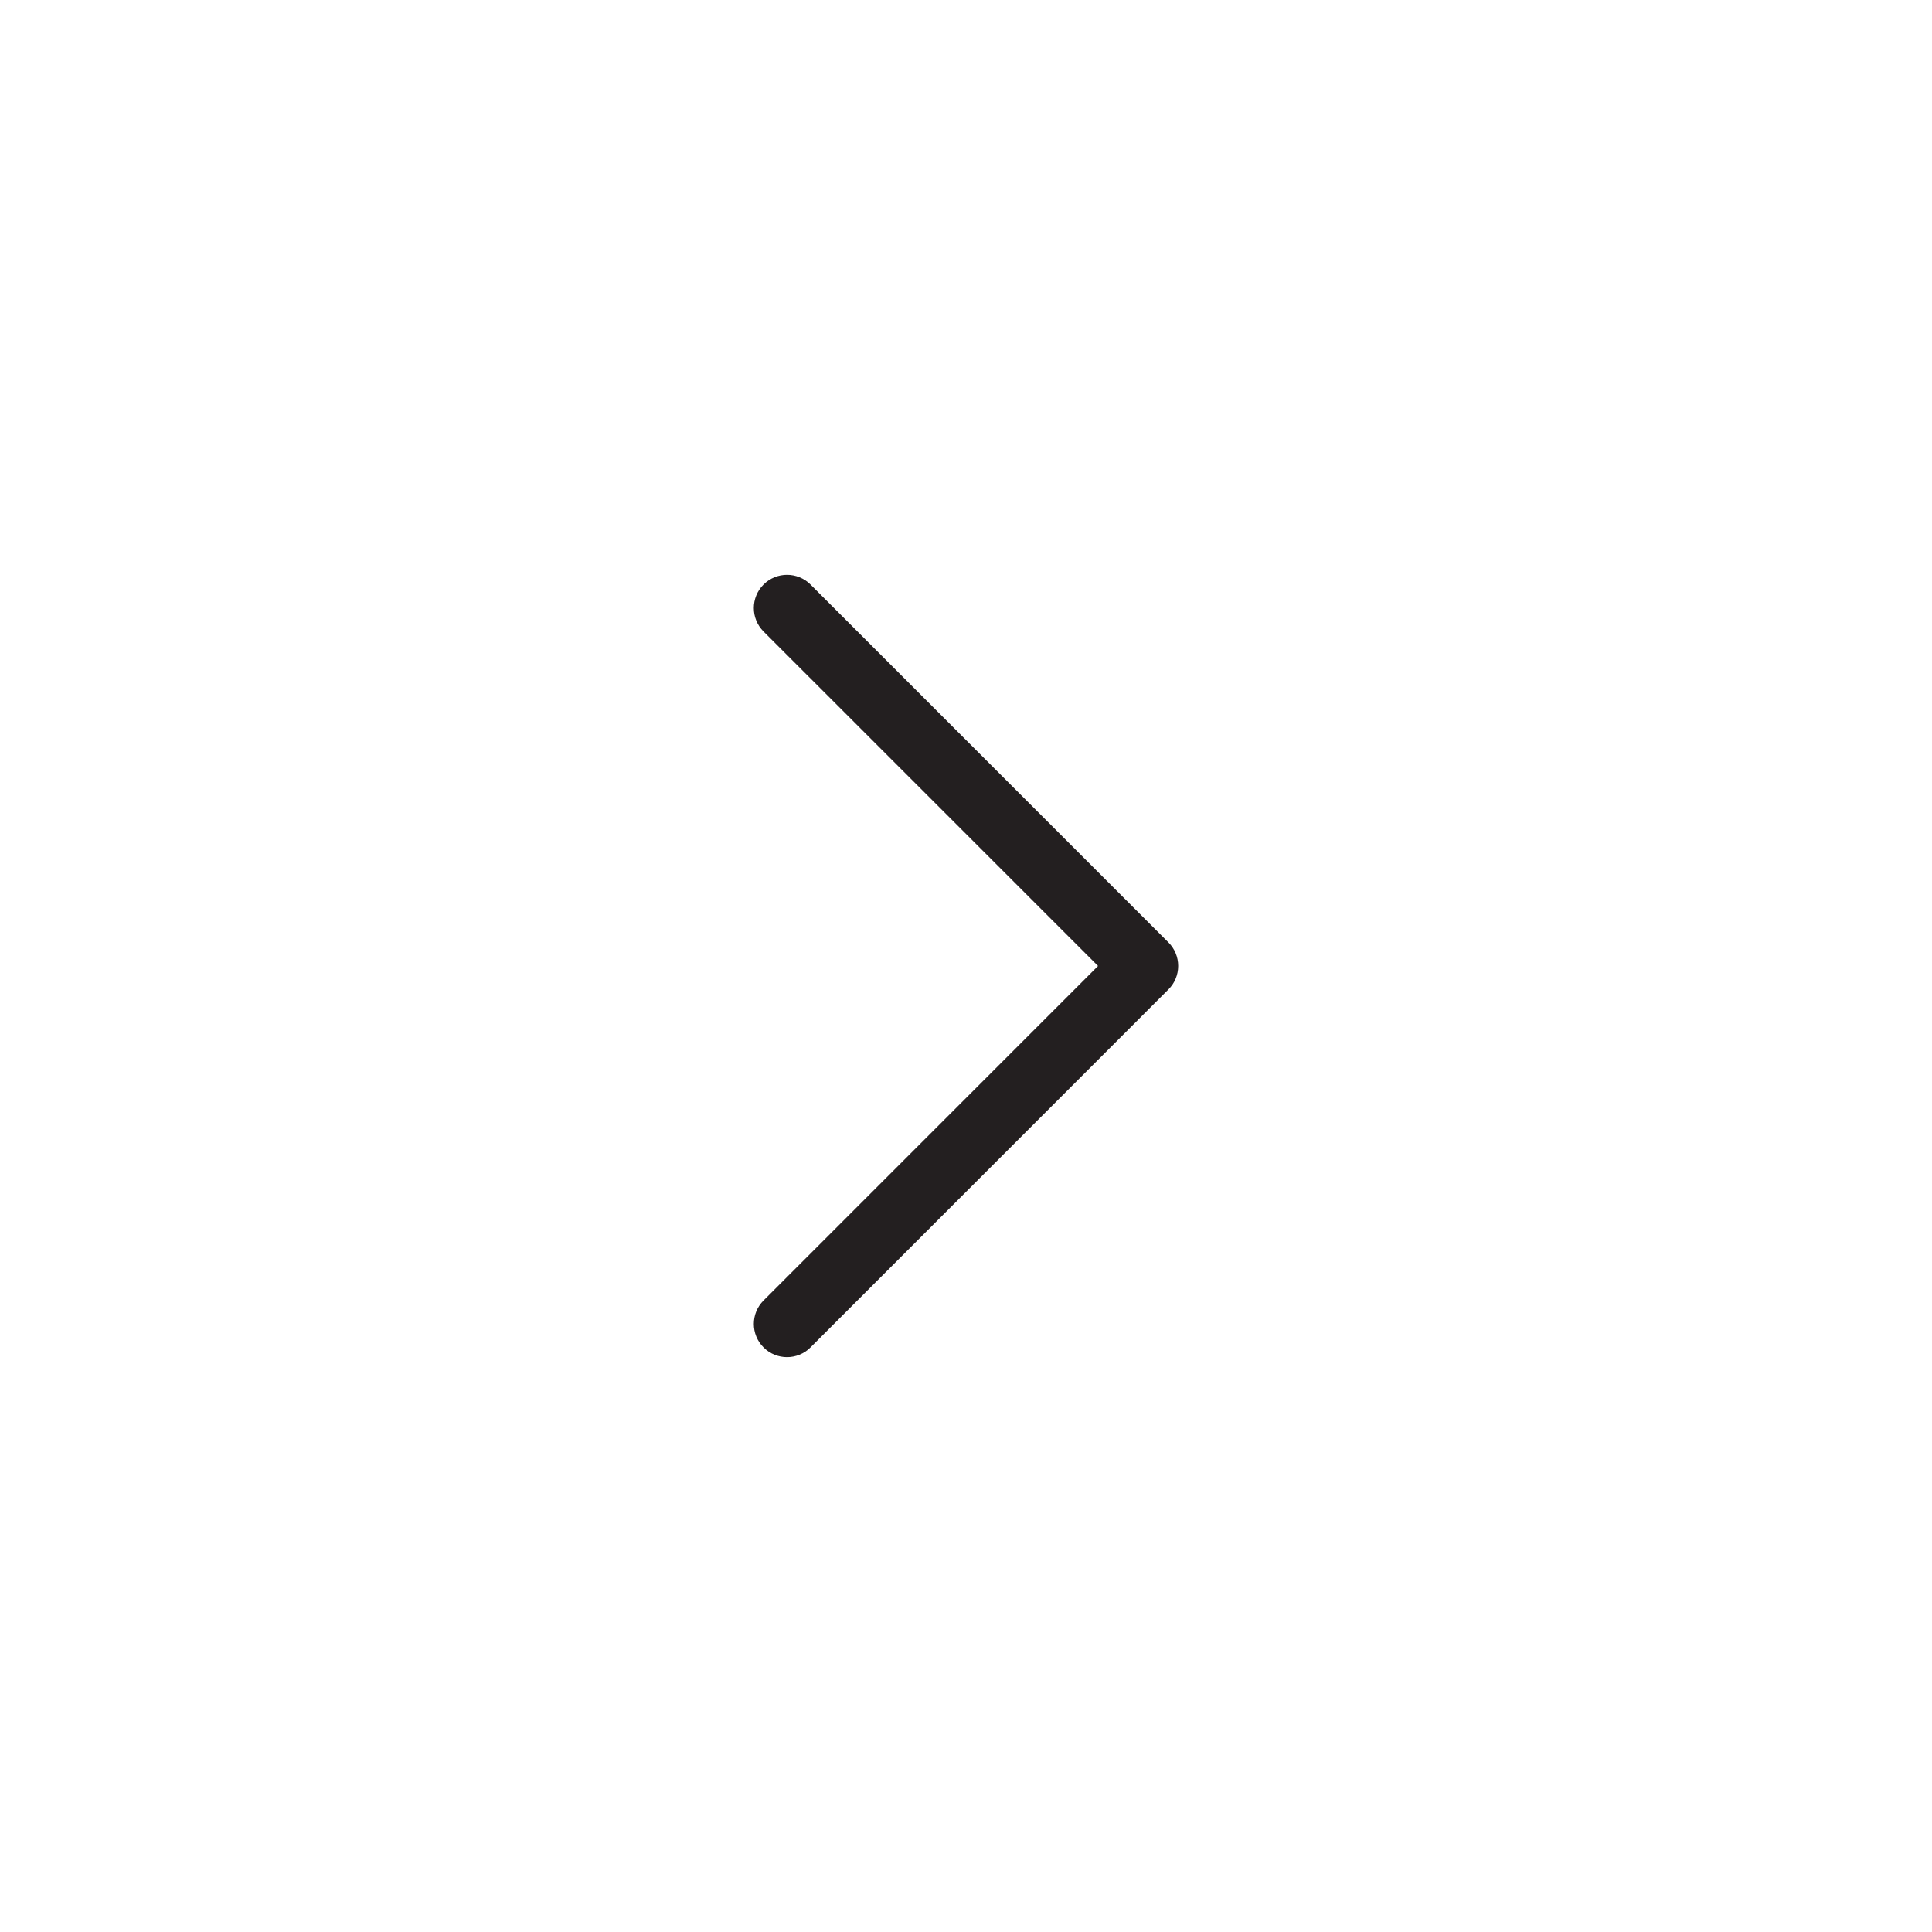
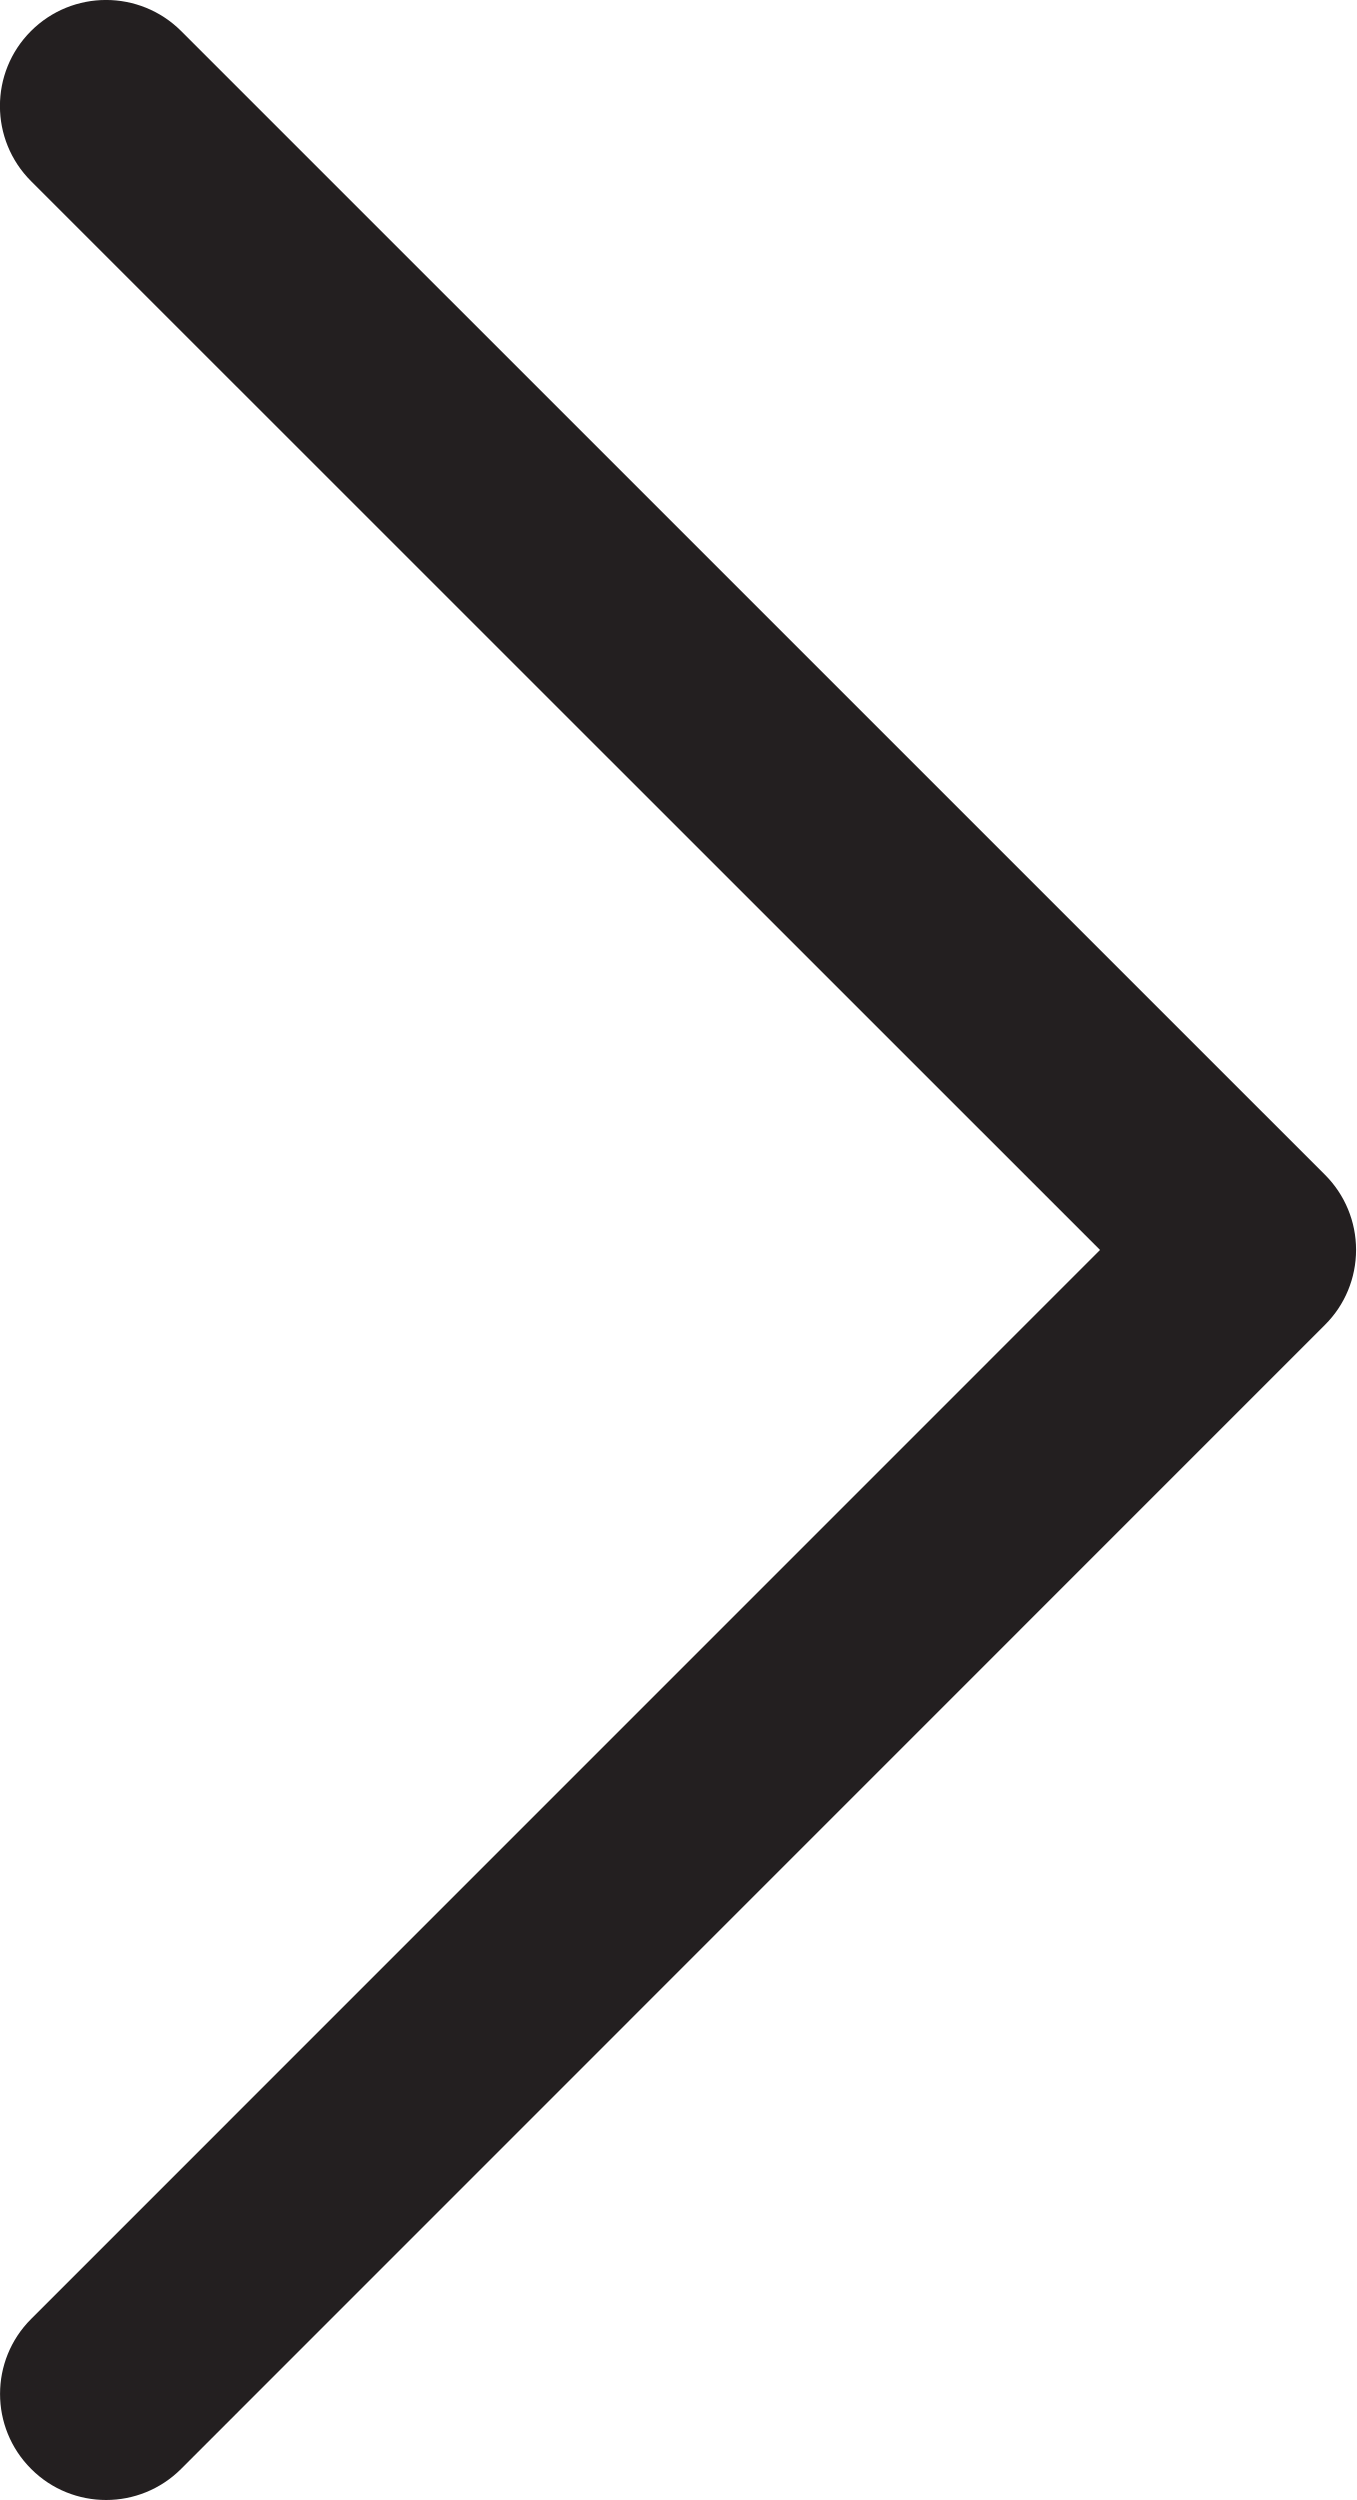
- <svg xmlns="http://www.w3.org/2000/svg" version="1.1" x="0px" y="0px" viewBox="0 0 64 64" style="enable-background:new 0 0 64 64;" xml:space="preserve">
+ <svg xmlns="http://www.w3.org/2000/svg" version="1.1" x="0px" y="0px" viewBox="0 0 14.058 25.915" style="enable-background:new 0 0 14.058 25.915;" xml:space="preserve">
  <g id="chevron">
    <g id="XMLID_674_">
-       <path style="fill:#231F20;" d="M26.071,44.957c-0.281,0-0.563-0.107-0.777-0.322c-0.43-0.429-0.43-1.126,0-1.555l11.08-11.081    L25.294,20.92c-0.43-0.43-0.43-1.127-0.001-1.556c0.43-0.43,1.126-0.429,1.556-0.001l11.858,11.857    c0.207,0.207,0.322,0.486,0.322,0.778s-0.115,0.571-0.322,0.777L26.848,44.635C26.634,44.85,26.352,44.957,26.071,44.957z" />
+       <path style="fill:#231F20;" d="M1.1,25.915c-0.281,0-0.563-0.107-0.777-0.322c-0.43-0.429-0.43-1.126,0-1.555l11.08-11.081    L0.322,1.878c-0.43-0.43-0.43-1.127-0.001-1.556c0.43-0.43,1.126-0.429,1.556-0.001l11.858,11.857    c0.207,0.207,0.322,0.486,0.322,0.778s-0.115,0.571-0.322,0.777L1.877,25.593C1.663,25.807,1.381,25.915,1.1,25.915z" />
    </g>
  </g>
  <g id="Layer_1">
</g>
</svg>
